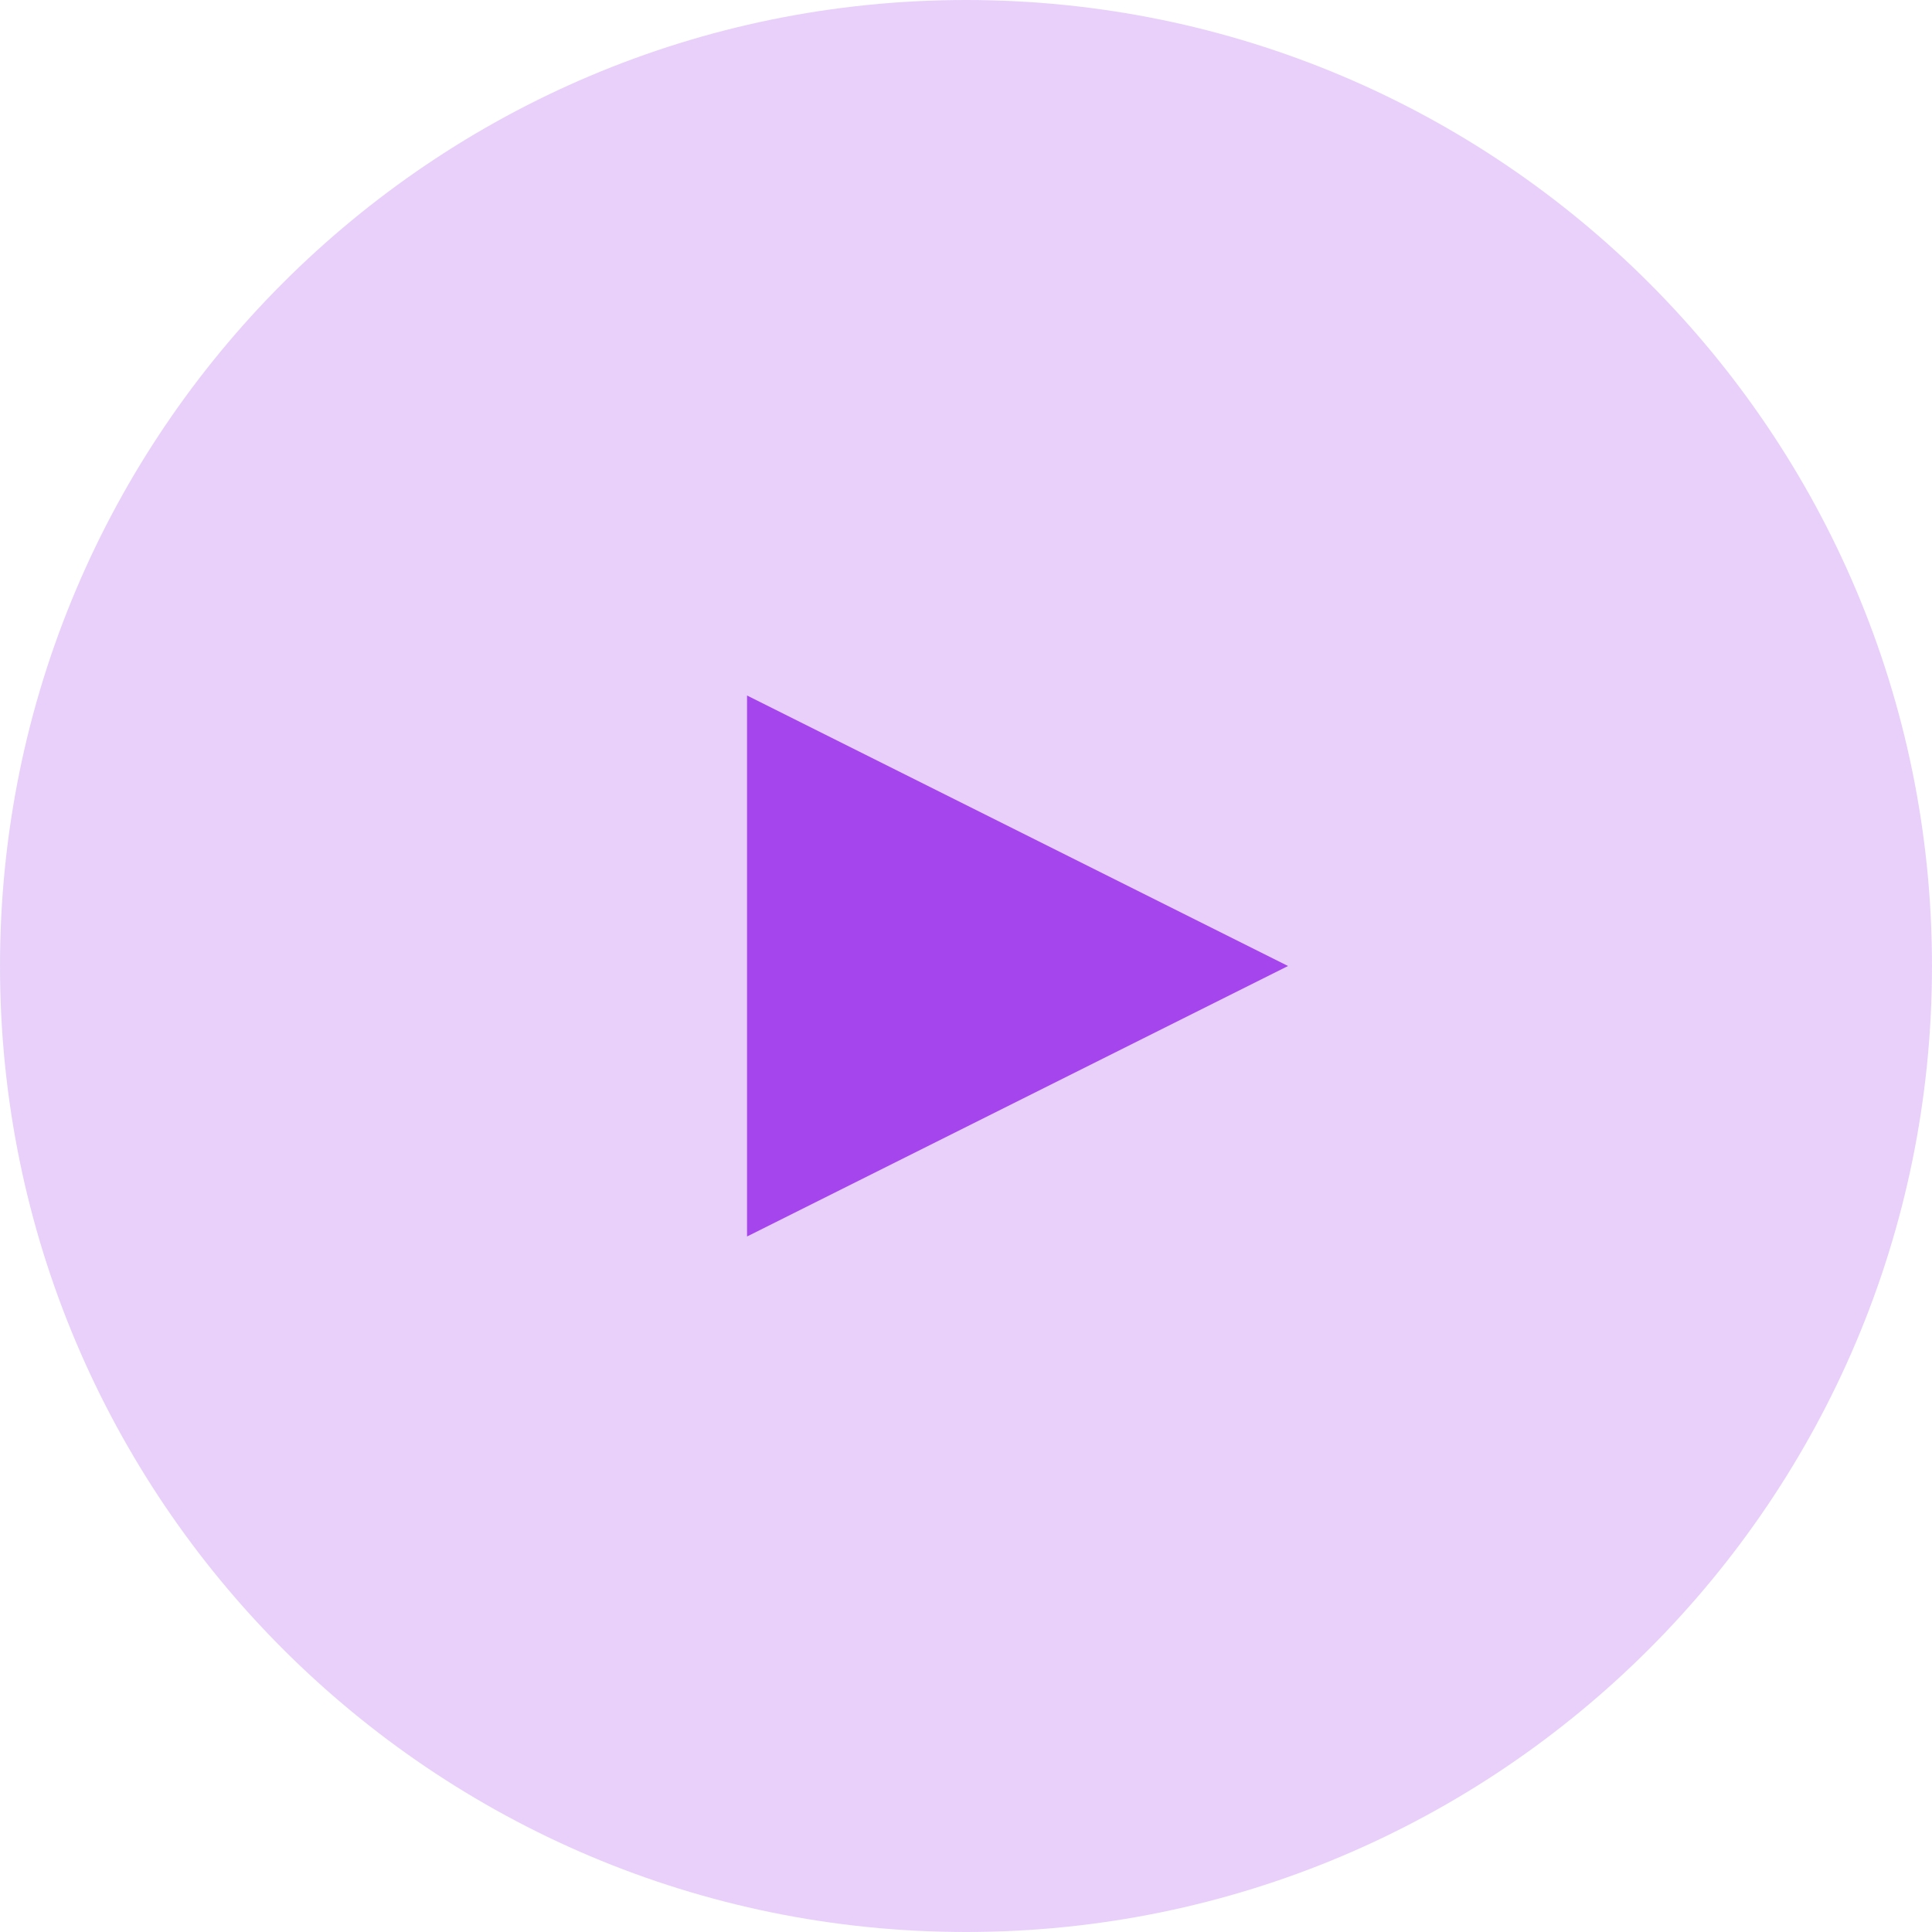
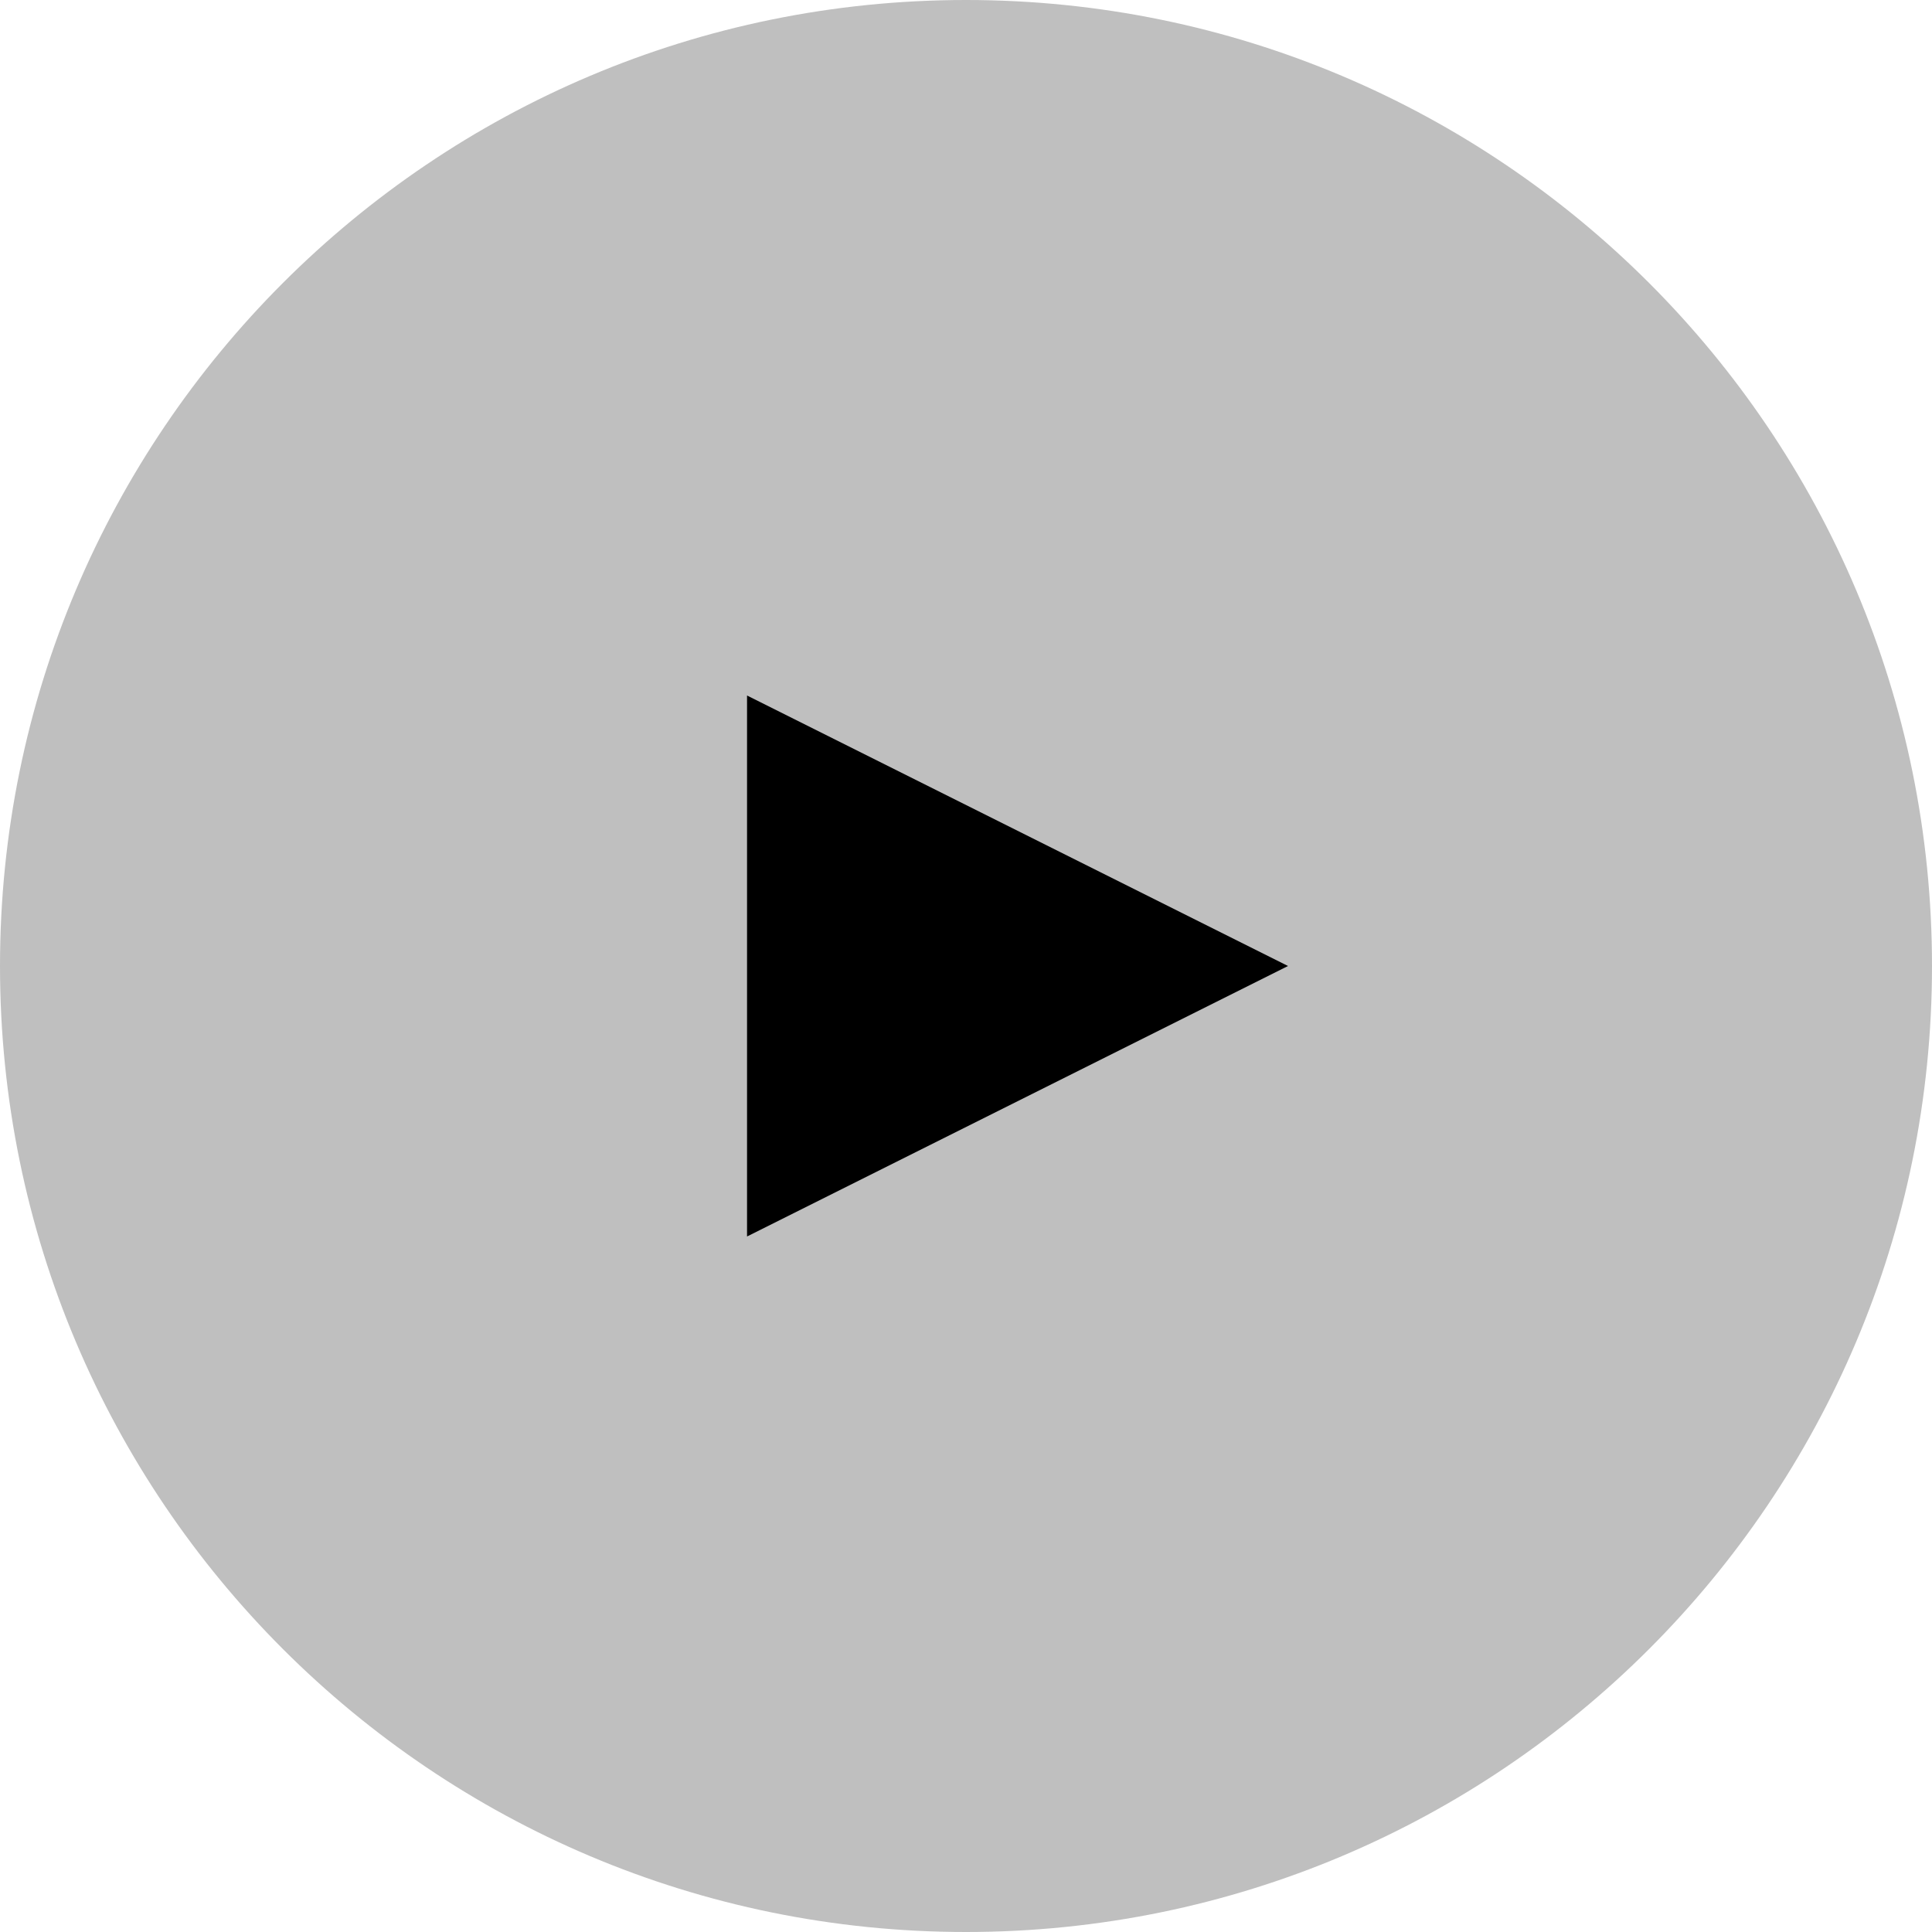
<svg xmlns="http://www.w3.org/2000/svg" width="75" height="75" viewBox="0 0 75 75">
-   <g fill="#A445ED" fill-rule="evenodd">
+   <g fill="currentColor" fill-rule="evenodd">
    <circle cx="37.5" cy="37.5" r="37.5" opacity=".25" />
    <path d="M29 27v21l21-10.5z" />
  </g>
</svg>
